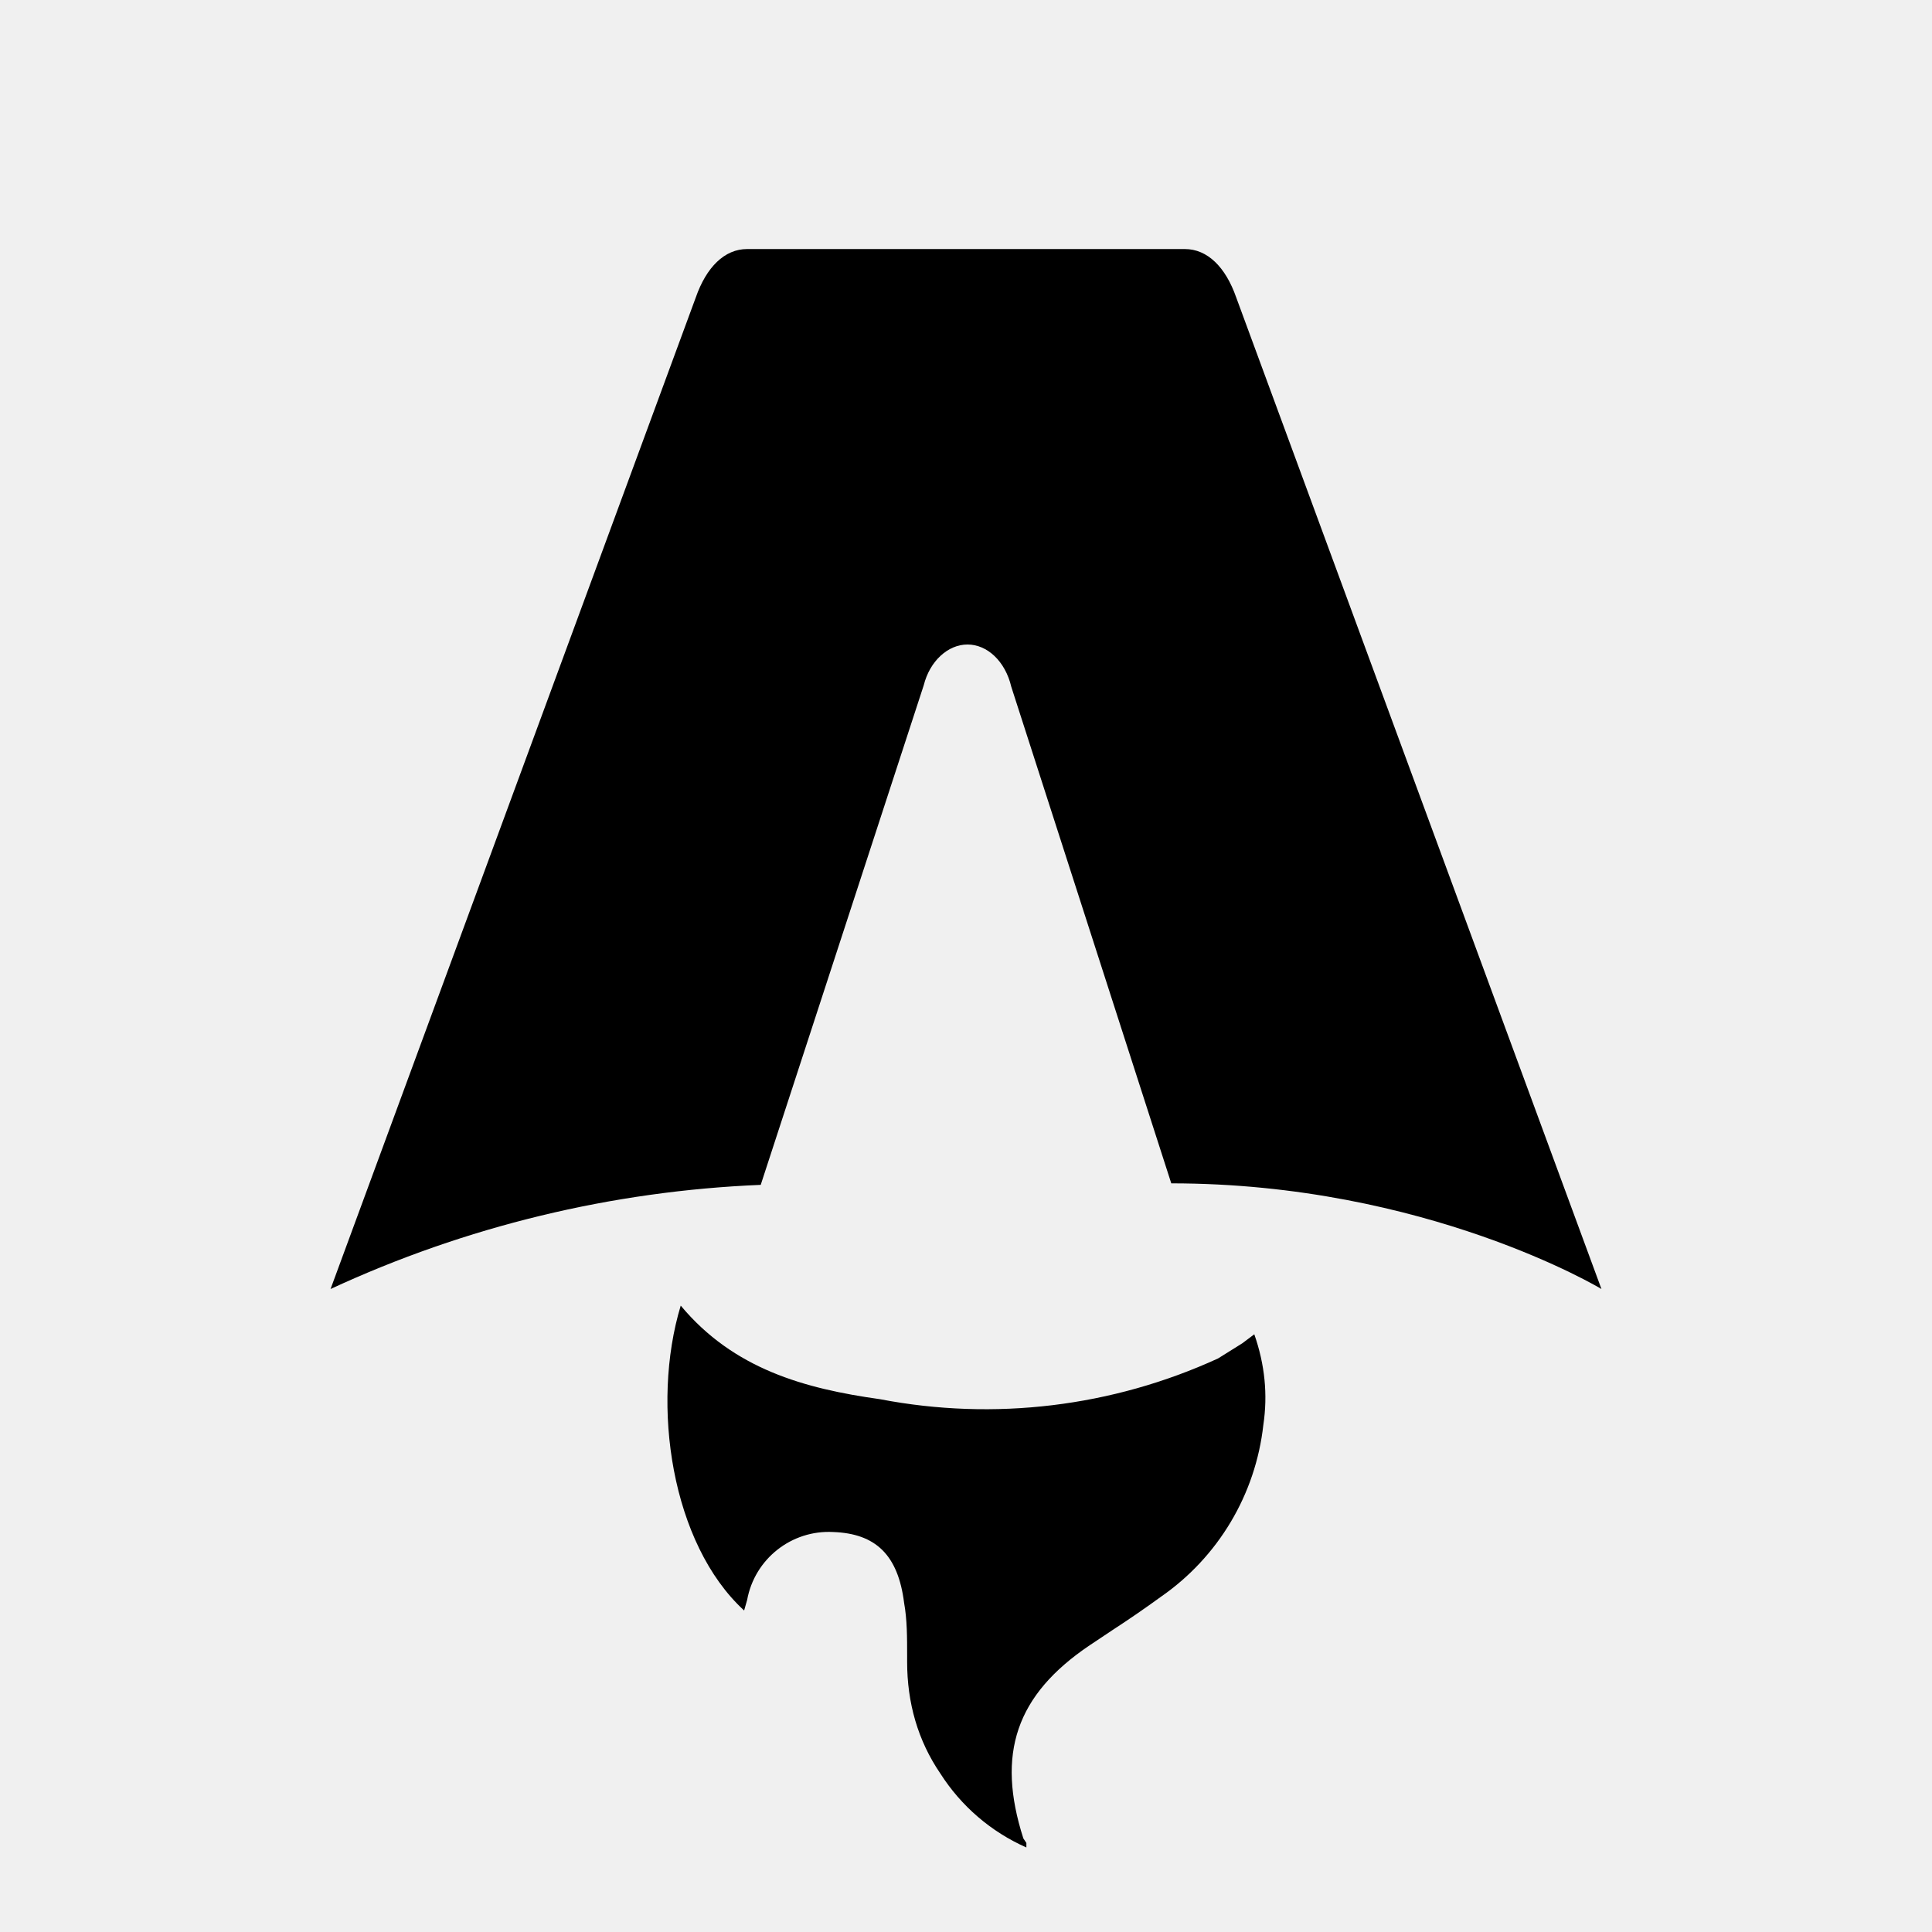
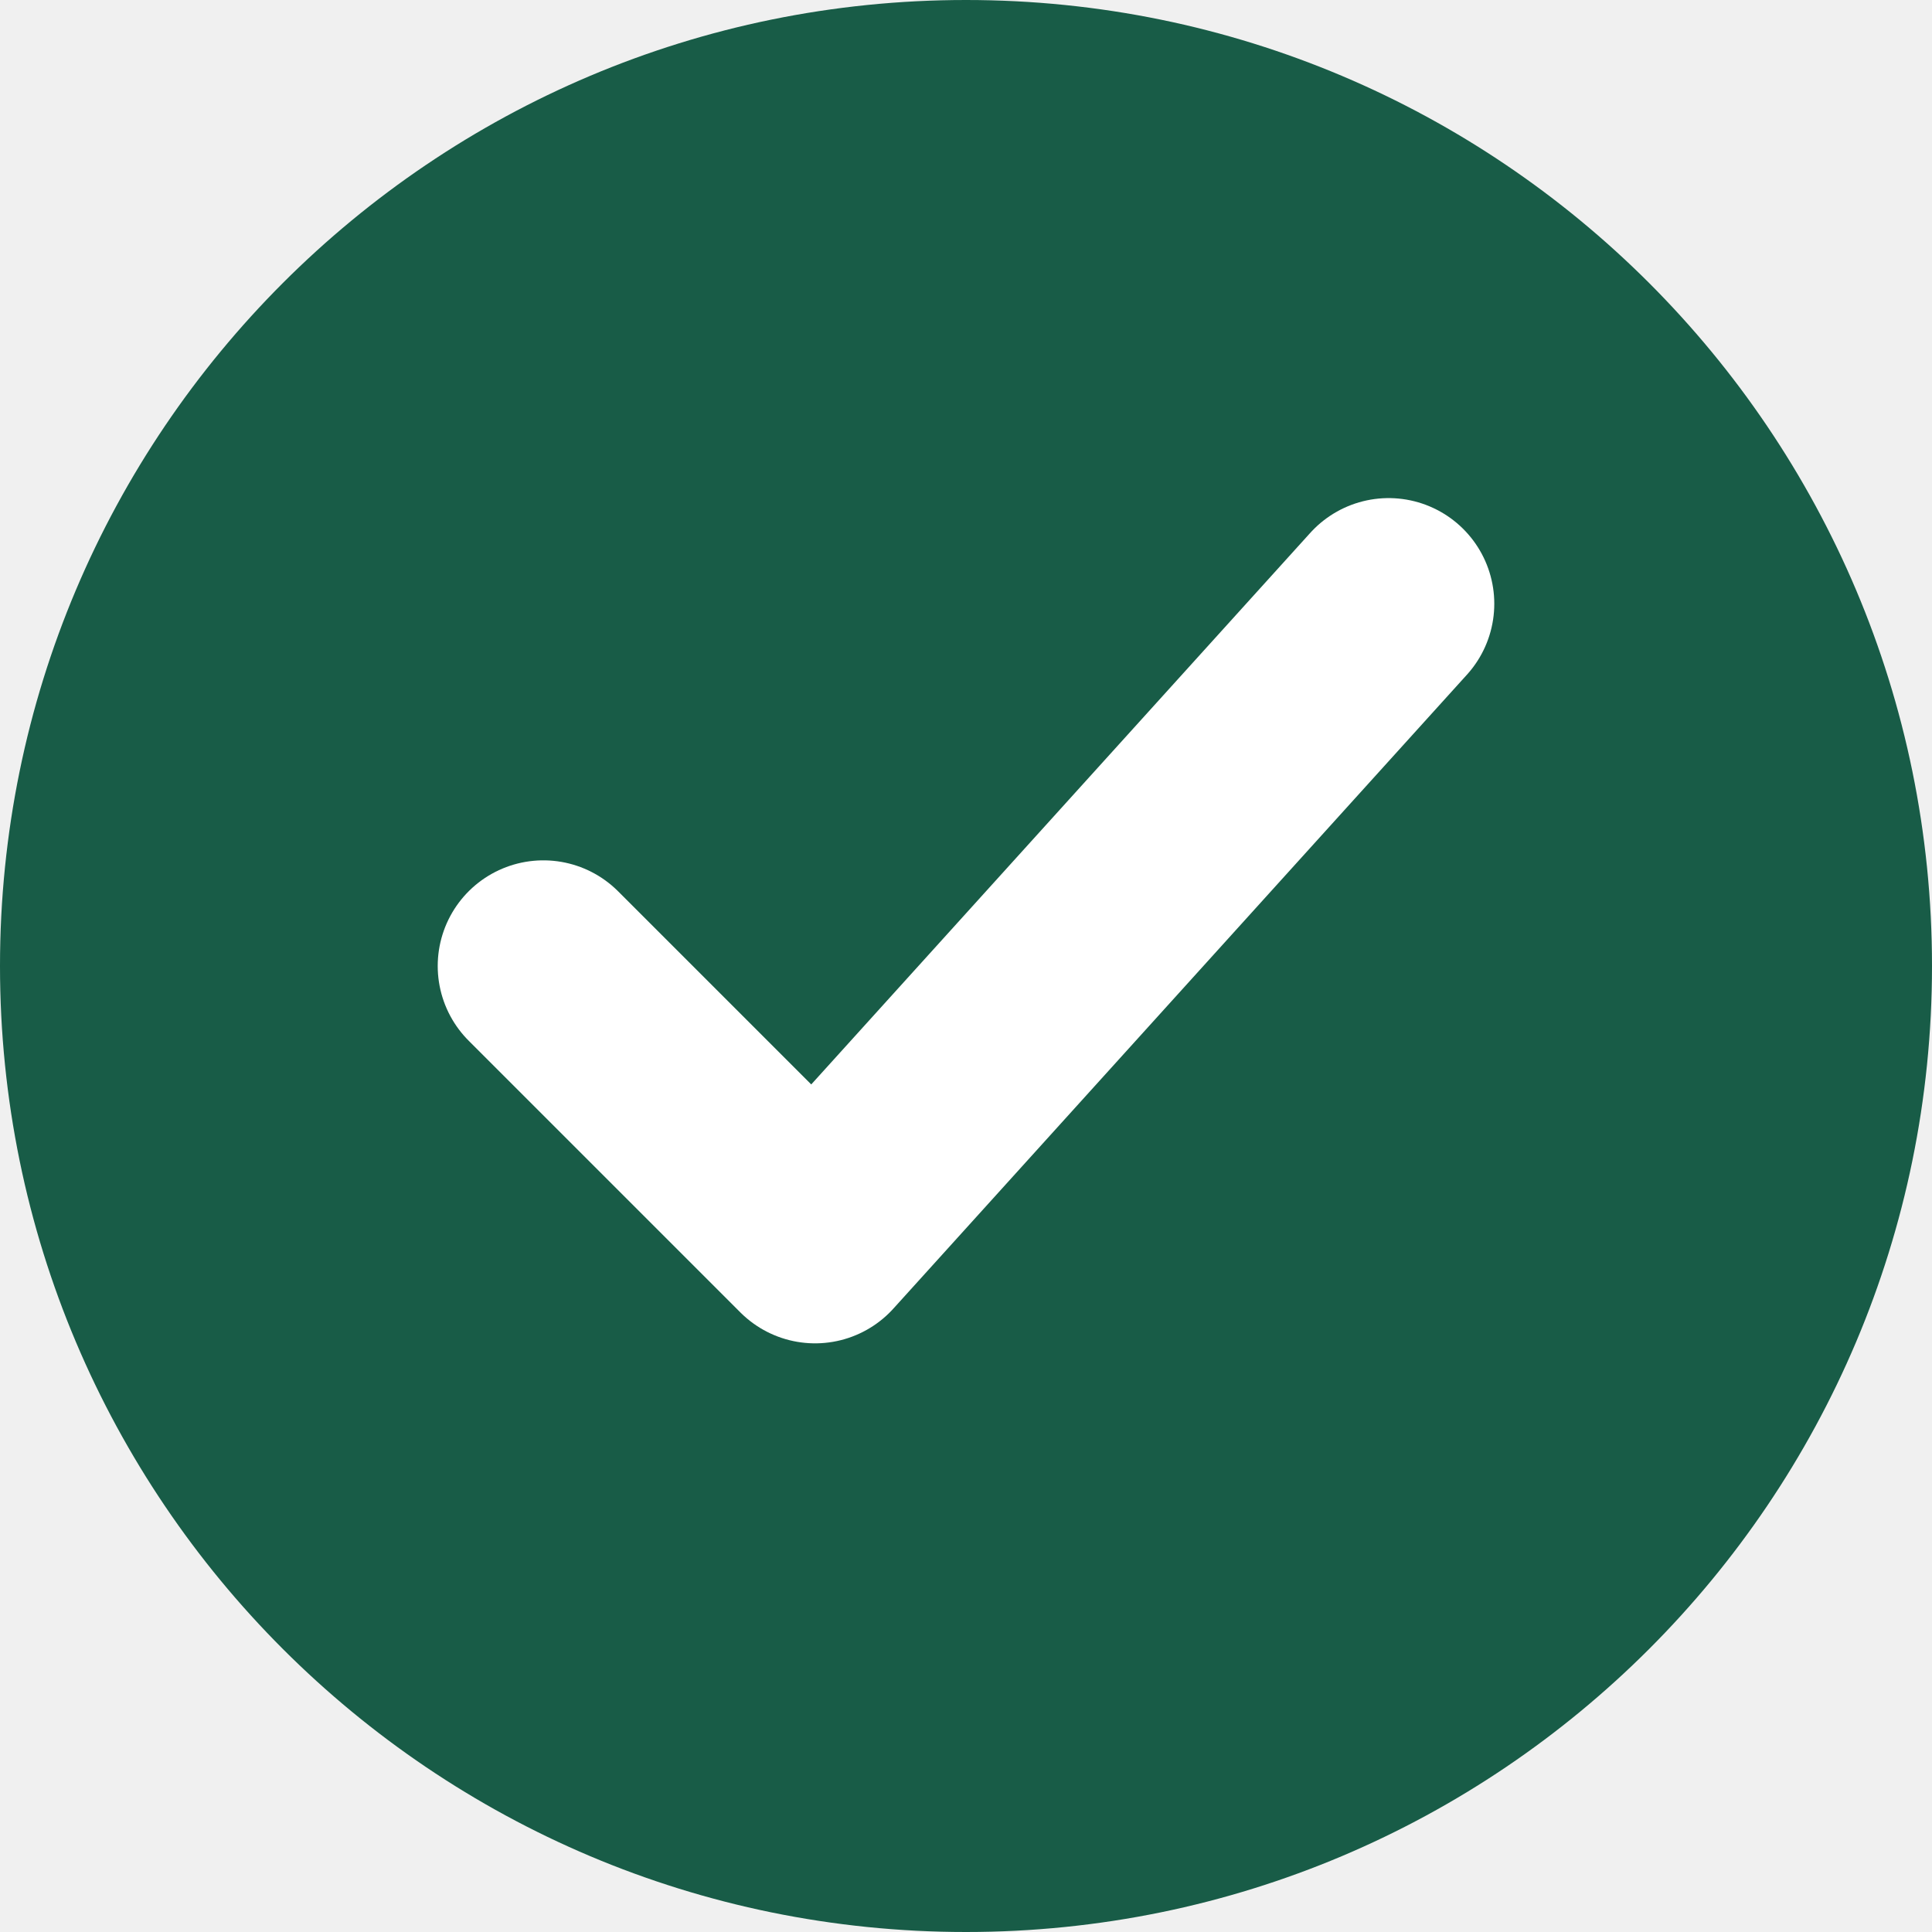
- <svg xmlns="http://www.w3.org/2000/svg" fill="none" viewBox="0 0 128 128">
-   <path d="M50.4 78.5a75.1 75.1 0 0 0-28.5 6.9l24.2-65.7c.7-2 1.9-3.2 3.4-3.2h29c1.5 0 2.7 1.2 3.4 3.2l24.2 65.7s-11.6-7-28.5-7L67 45.5c-.4-1.7-1.6-2.8-2.9-2.8-1.3 0-2.5 1.1-2.9 2.7L50.4 78.5Zm-1.1 28.2Zm-4.2-20.2c-2 6.6-.6 15.8 4.2 20.2a17.5 17.5 0 0 1 .2-.7 5.5 5.5 0 0 1 5.7-4.5c2.8.1 4.3 1.5 4.7 4.7.2 1.1.2 2.3.2 3.5v.4c0 2.7.7 5.2 2.2 7.4a13 13 0 0 0 5.7 4.9v-.3l-.2-.3c-1.8-5.6-.5-9.5 4.4-12.8l1.5-1a73 73 0 0 0 3.2-2.2 16 16 0 0 0 6.8-11.4c.3-2 .1-4-.6-6l-.8.6-1.6 1a37 37 0 0 1-22.4 2.7c-5-.7-9.7-2-13.2-6.2Z" />
-   <style>
-         path { fill: #000; }
-         @media (prefers-color-scheme: dark) {
-             path { fill: #FFF; }
-         }
-     </style>
+ <svg xmlns="http://www.w3.org/2000/svg" viewBox="0 0 64 64" role="img" aria-label="SelectVerdict">
+   <rect width="64" height="64" rx="32" fill="#185c47" />
+   <path d="m18 32 9 9 19-21" fill="none" stroke="#fff" stroke-width="7" stroke-linecap="round" stroke-linejoin="round" />
</svg>
